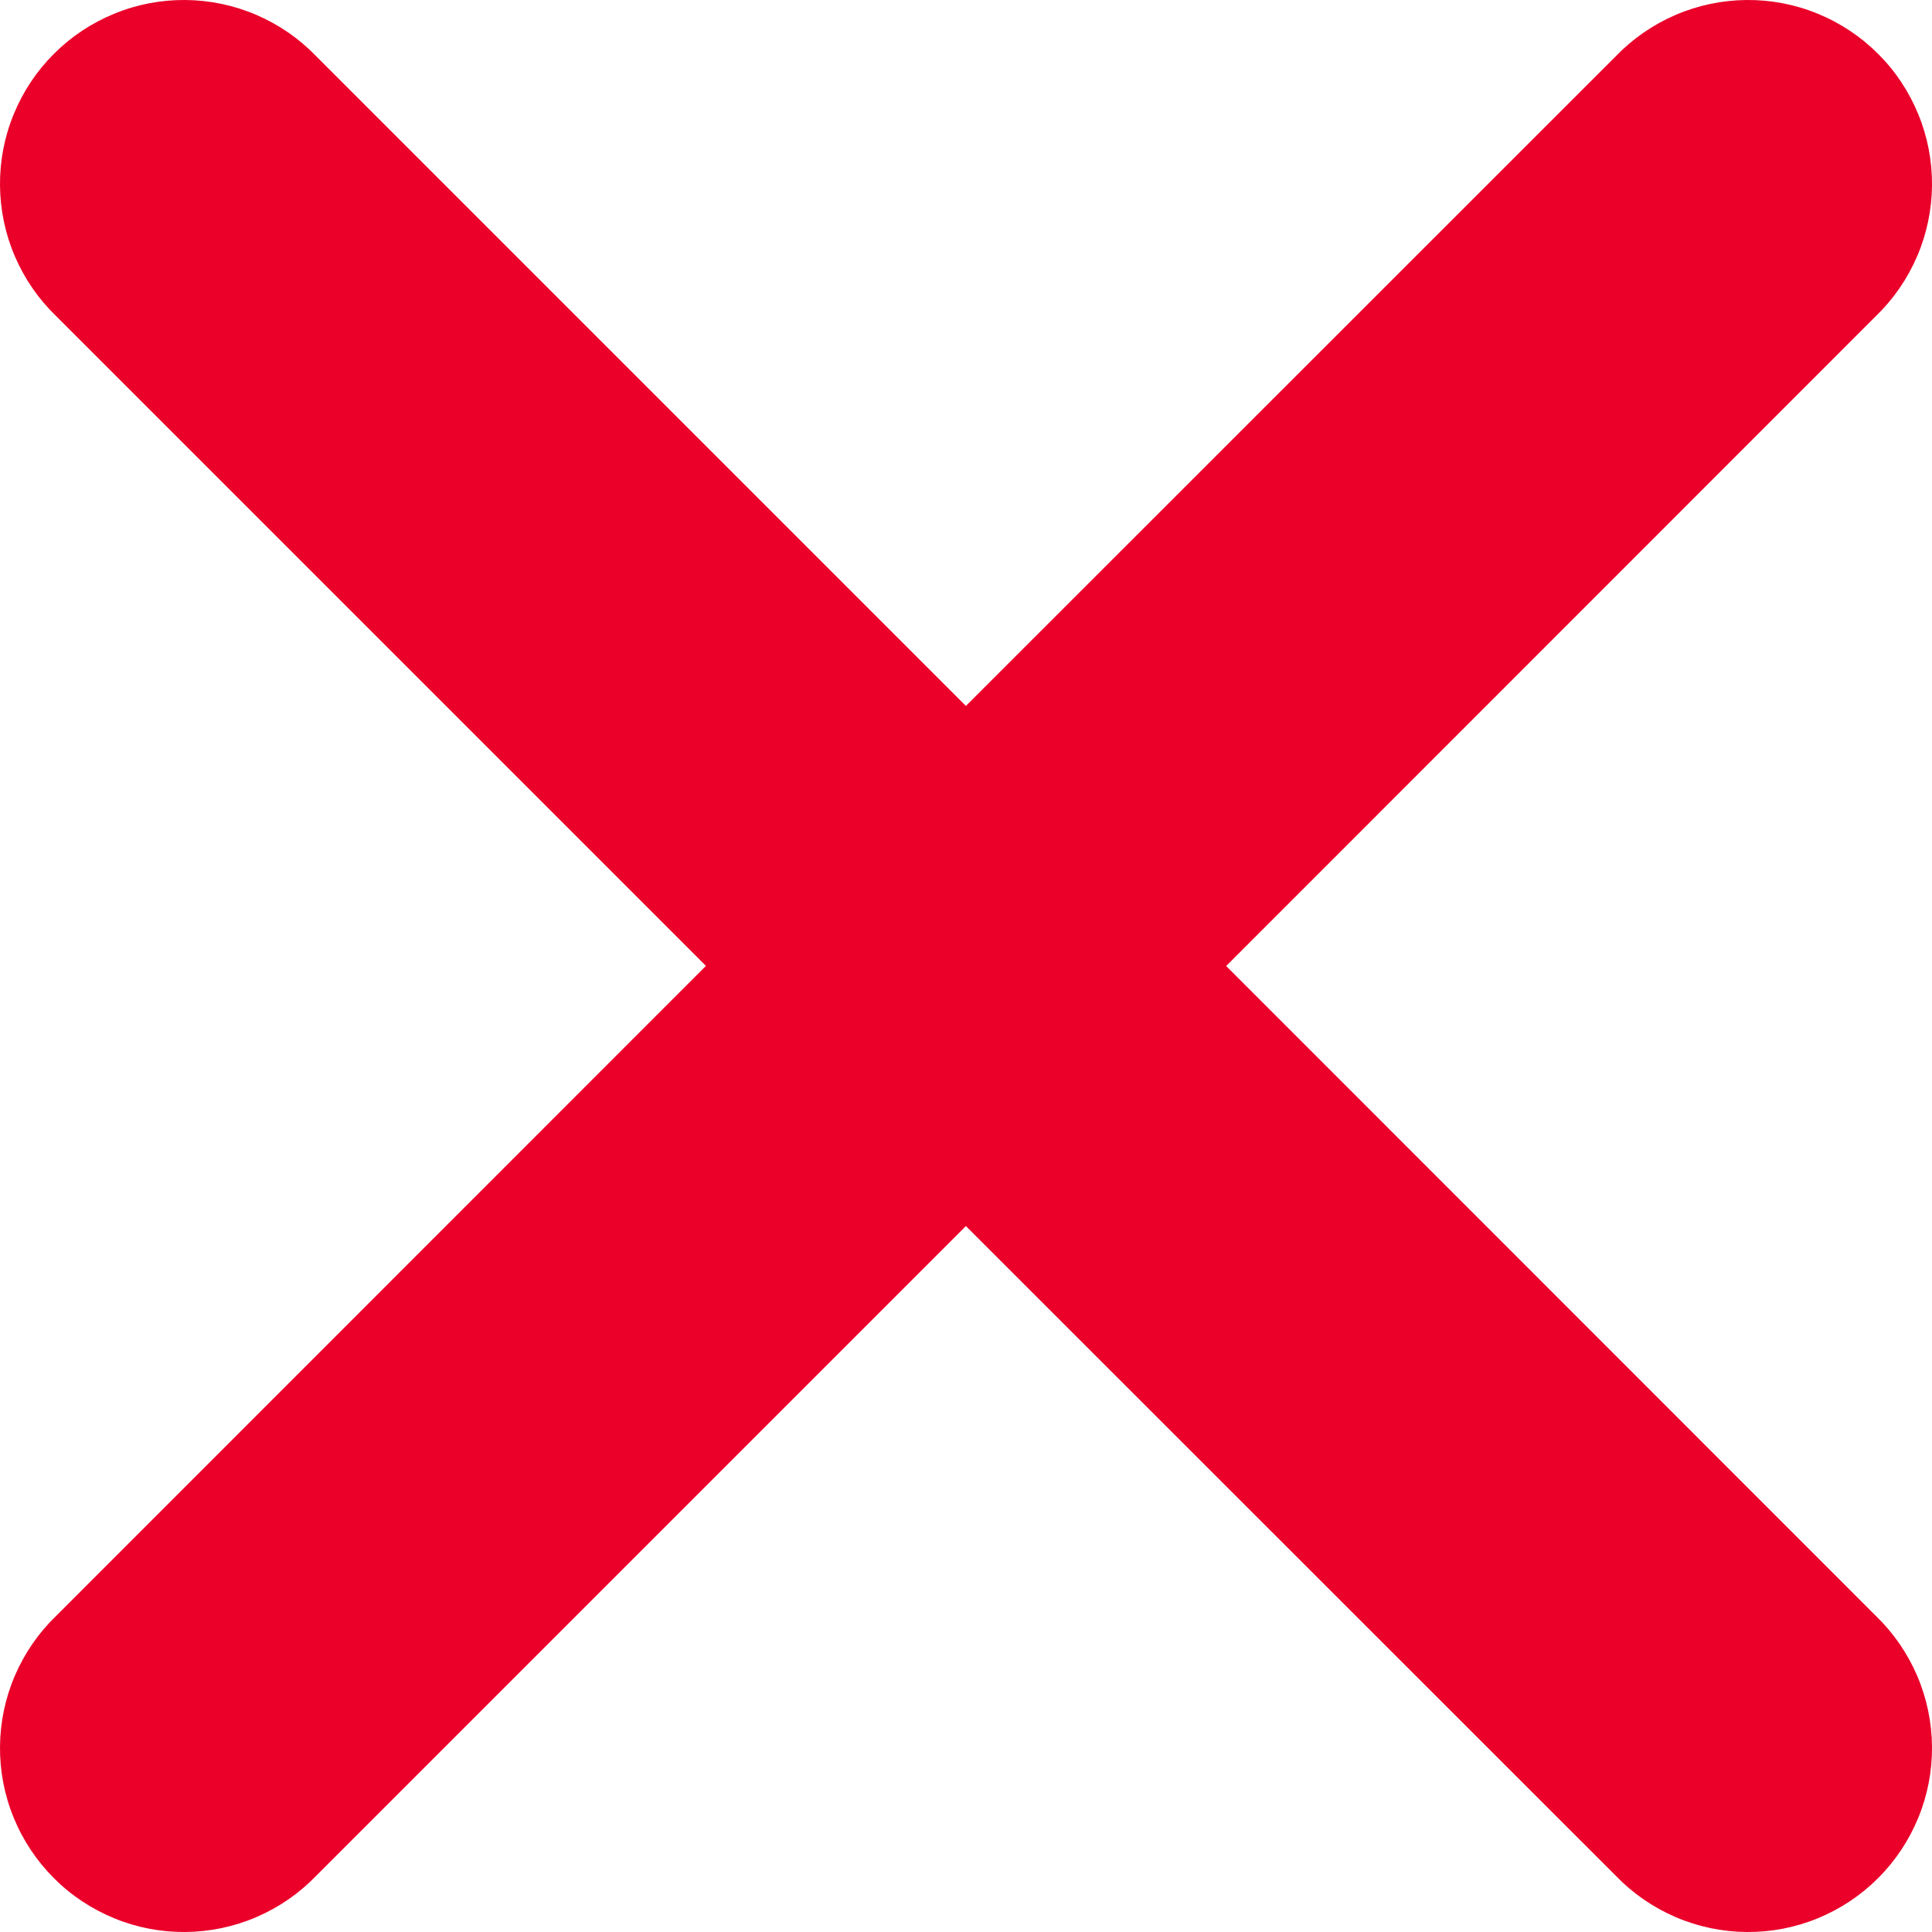
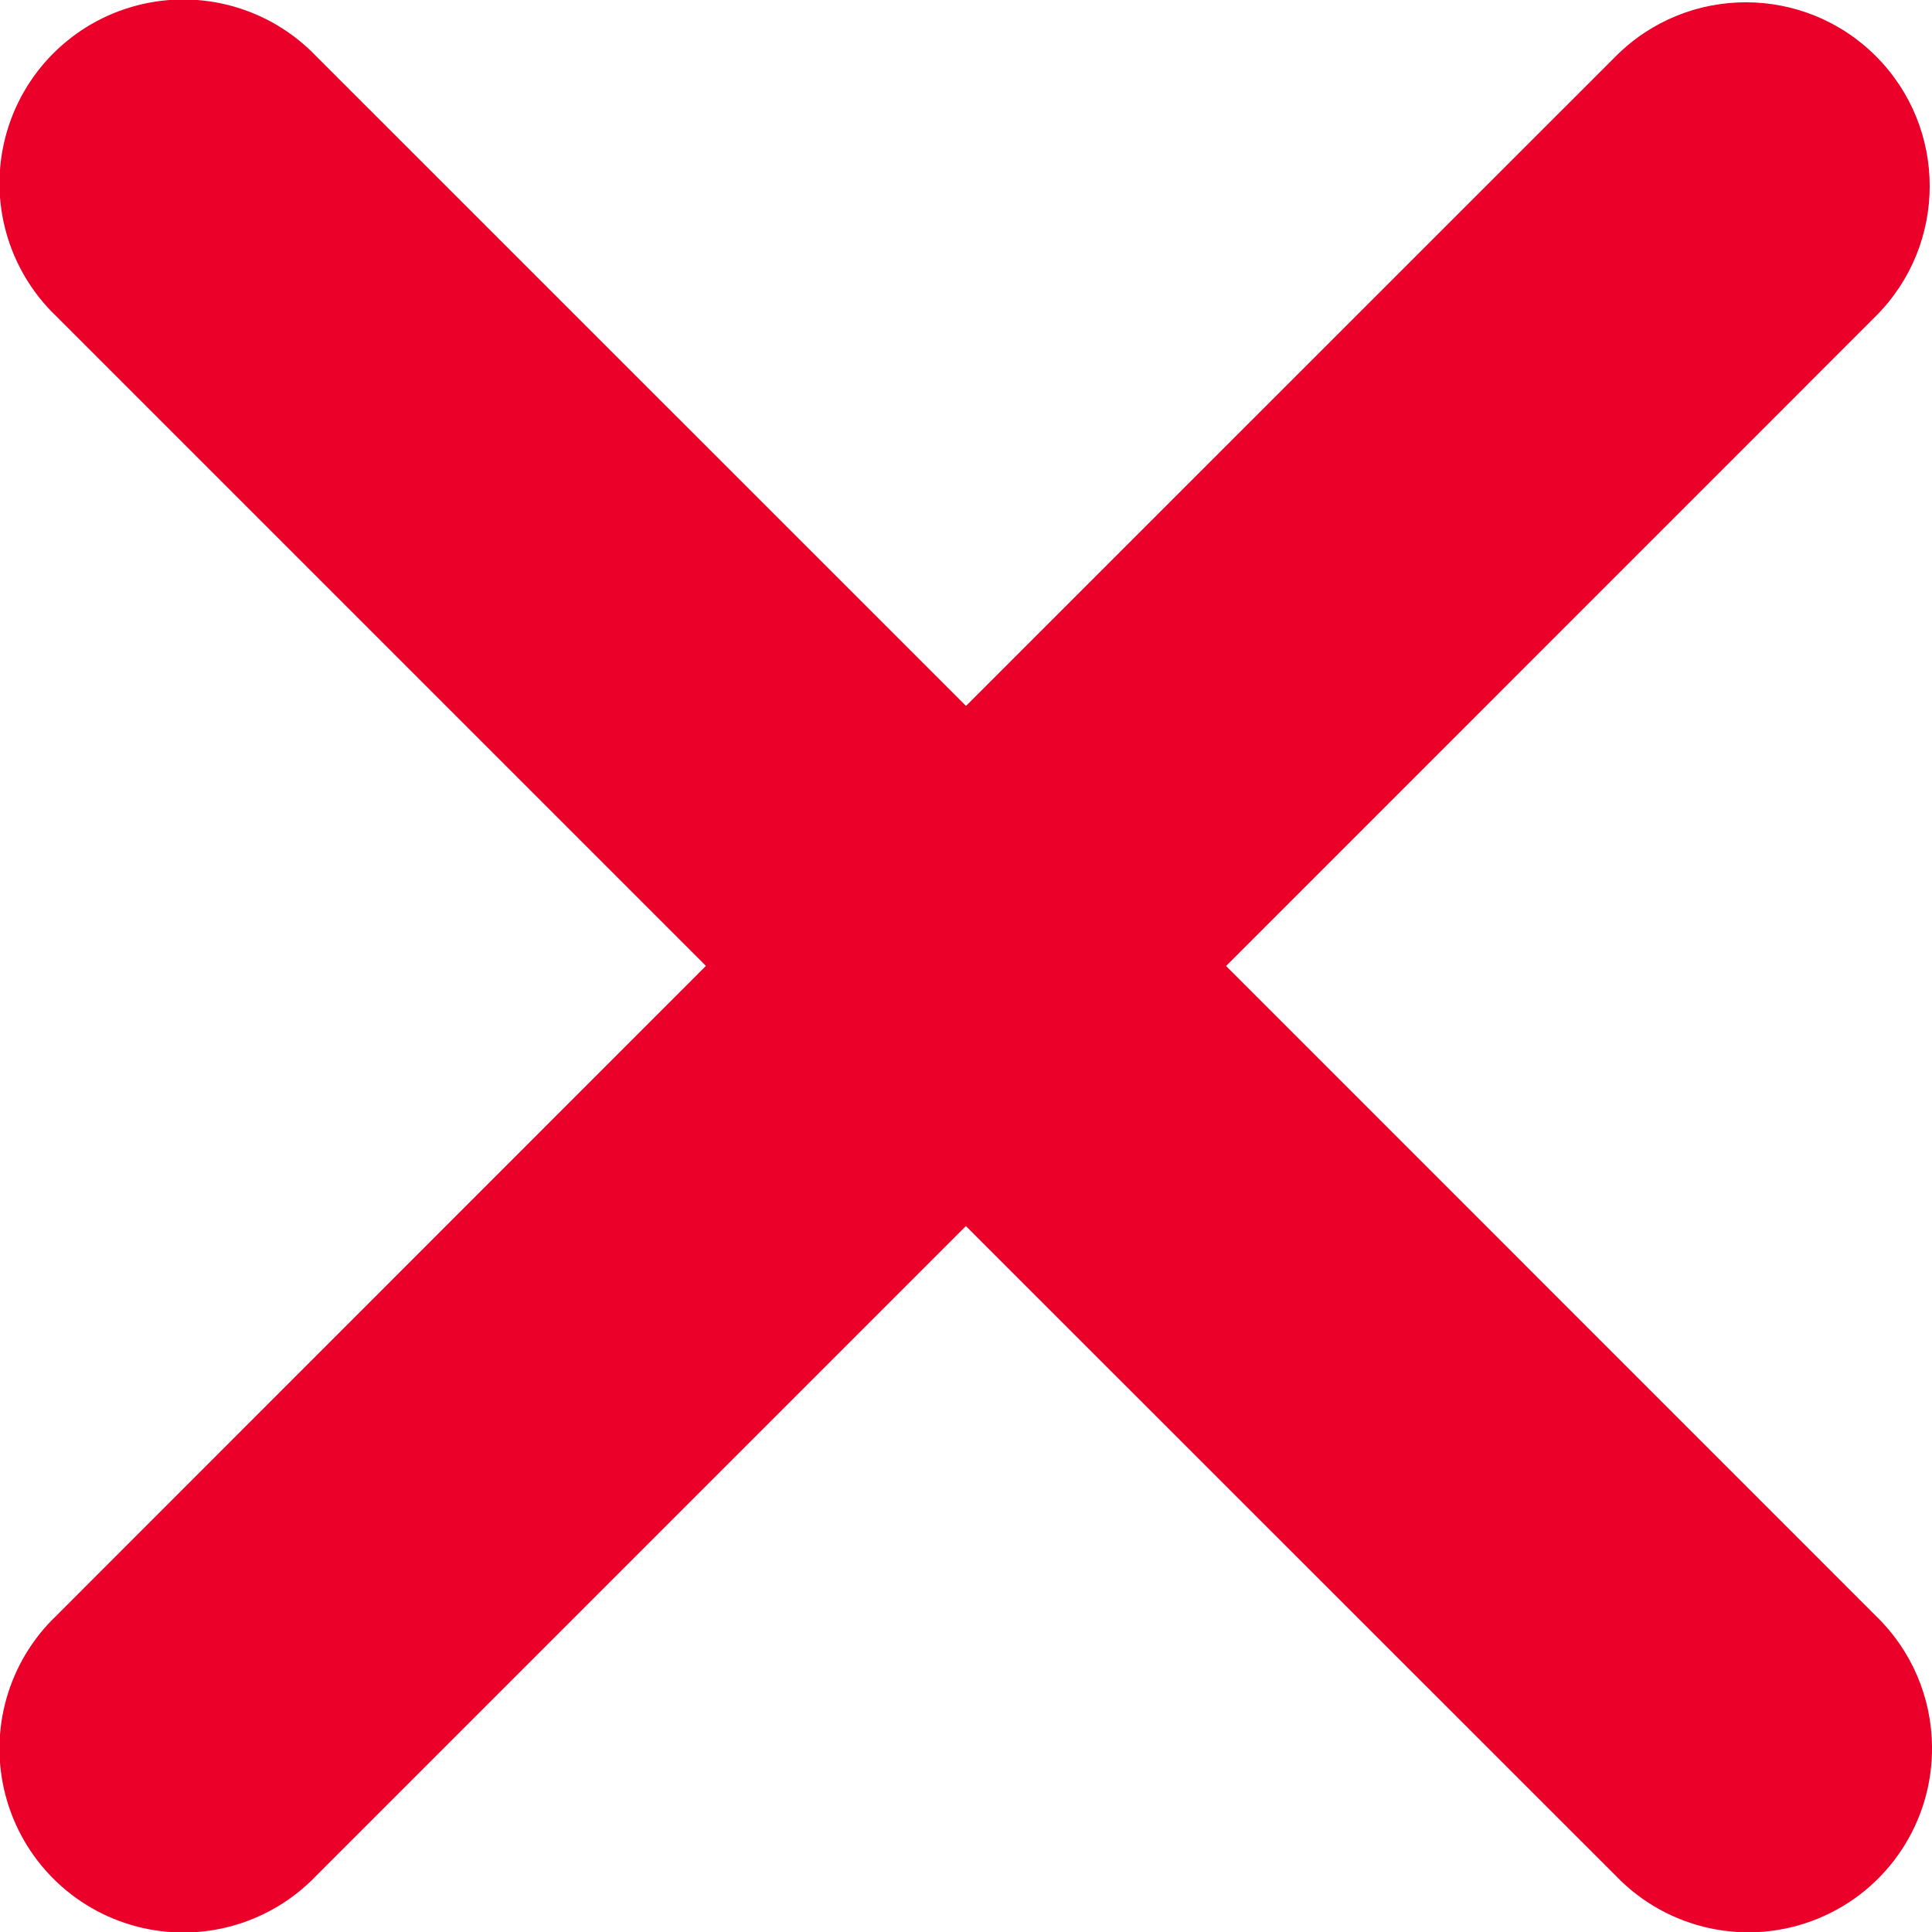
- <svg xmlns="http://www.w3.org/2000/svg" width="18" height="18" viewBox="0 0 18 18" fill="none">
-   <path d="M11.423 9.001L17.477 2.945C17.641 2.787 17.771 2.598 17.861 2.389C17.951 2.18 17.998 1.955 18 1.728C18.002 1.5 17.959 1.275 17.872 1.064C17.786 0.854 17.659 0.662 17.498 0.502C17.337 0.341 17.146 0.214 16.936 0.128C16.725 0.041 16.5 -0.002 16.272 6.46674e-05C16.045 0.002 15.82 0.049 15.611 0.139C15.402 0.229 15.213 0.359 15.055 0.523L8.999 6.577L2.945 0.523C2.787 0.359 2.598 0.229 2.389 0.139C2.18 0.049 1.955 0.002 1.728 6.46674e-05C1.5 -0.002 1.275 0.041 1.064 0.128C0.854 0.214 0.662 0.341 0.502 0.502C0.341 0.662 0.214 0.854 0.128 1.064C0.041 1.275 -0.002 1.5 6.46674e-05 1.728C0.002 1.955 0.049 2.18 0.139 2.389C0.229 2.598 0.359 2.787 0.523 2.945L6.577 8.999L0.523 15.055C0.359 15.213 0.229 15.402 0.139 15.611C0.049 15.82 0.002 16.045 6.46674e-05 16.272C-0.002 16.5 0.041 16.725 0.128 16.936C0.214 17.146 0.341 17.337 0.502 17.498C0.662 17.659 0.854 17.786 1.064 17.872C1.275 17.959 1.5 18.002 1.728 18C1.955 17.998 2.18 17.951 2.389 17.861C2.598 17.771 2.787 17.641 2.945 17.477L8.999 11.423L15.055 17.477C15.213 17.641 15.402 17.771 15.611 17.861C15.82 17.951 16.045 17.998 16.272 18C16.5 18.002 16.725 17.959 16.936 17.872C17.146 17.786 17.337 17.659 17.498 17.498C17.659 17.337 17.786 17.146 17.872 16.936C17.959 16.725 18.002 16.5 18 16.272C17.998 16.045 17.951 15.82 17.861 15.611C17.771 15.402 17.641 15.213 17.477 15.055L11.423 8.999V9.001Z" fill="#EA0029" />
+ <svg xmlns="http://www.w3.org/2000/svg" width="18" height="18" fill="none">
+   <path d="M11.423 9l6.054-6.055A1.712 1.712 0 1015.055.523L9 6.577 2.945.523A1.713 1.713 0 10.523 2.945l6.054 6.054-6.054 6.056a1.713 1.713 0 102.422 2.422l6.054-6.054 6.056 6.054A1.711 1.711 0 0018 16.272a1.71 1.71 0 00-.523-1.217L11.423 9v.002z" fill="#EA0029" />
</svg>
